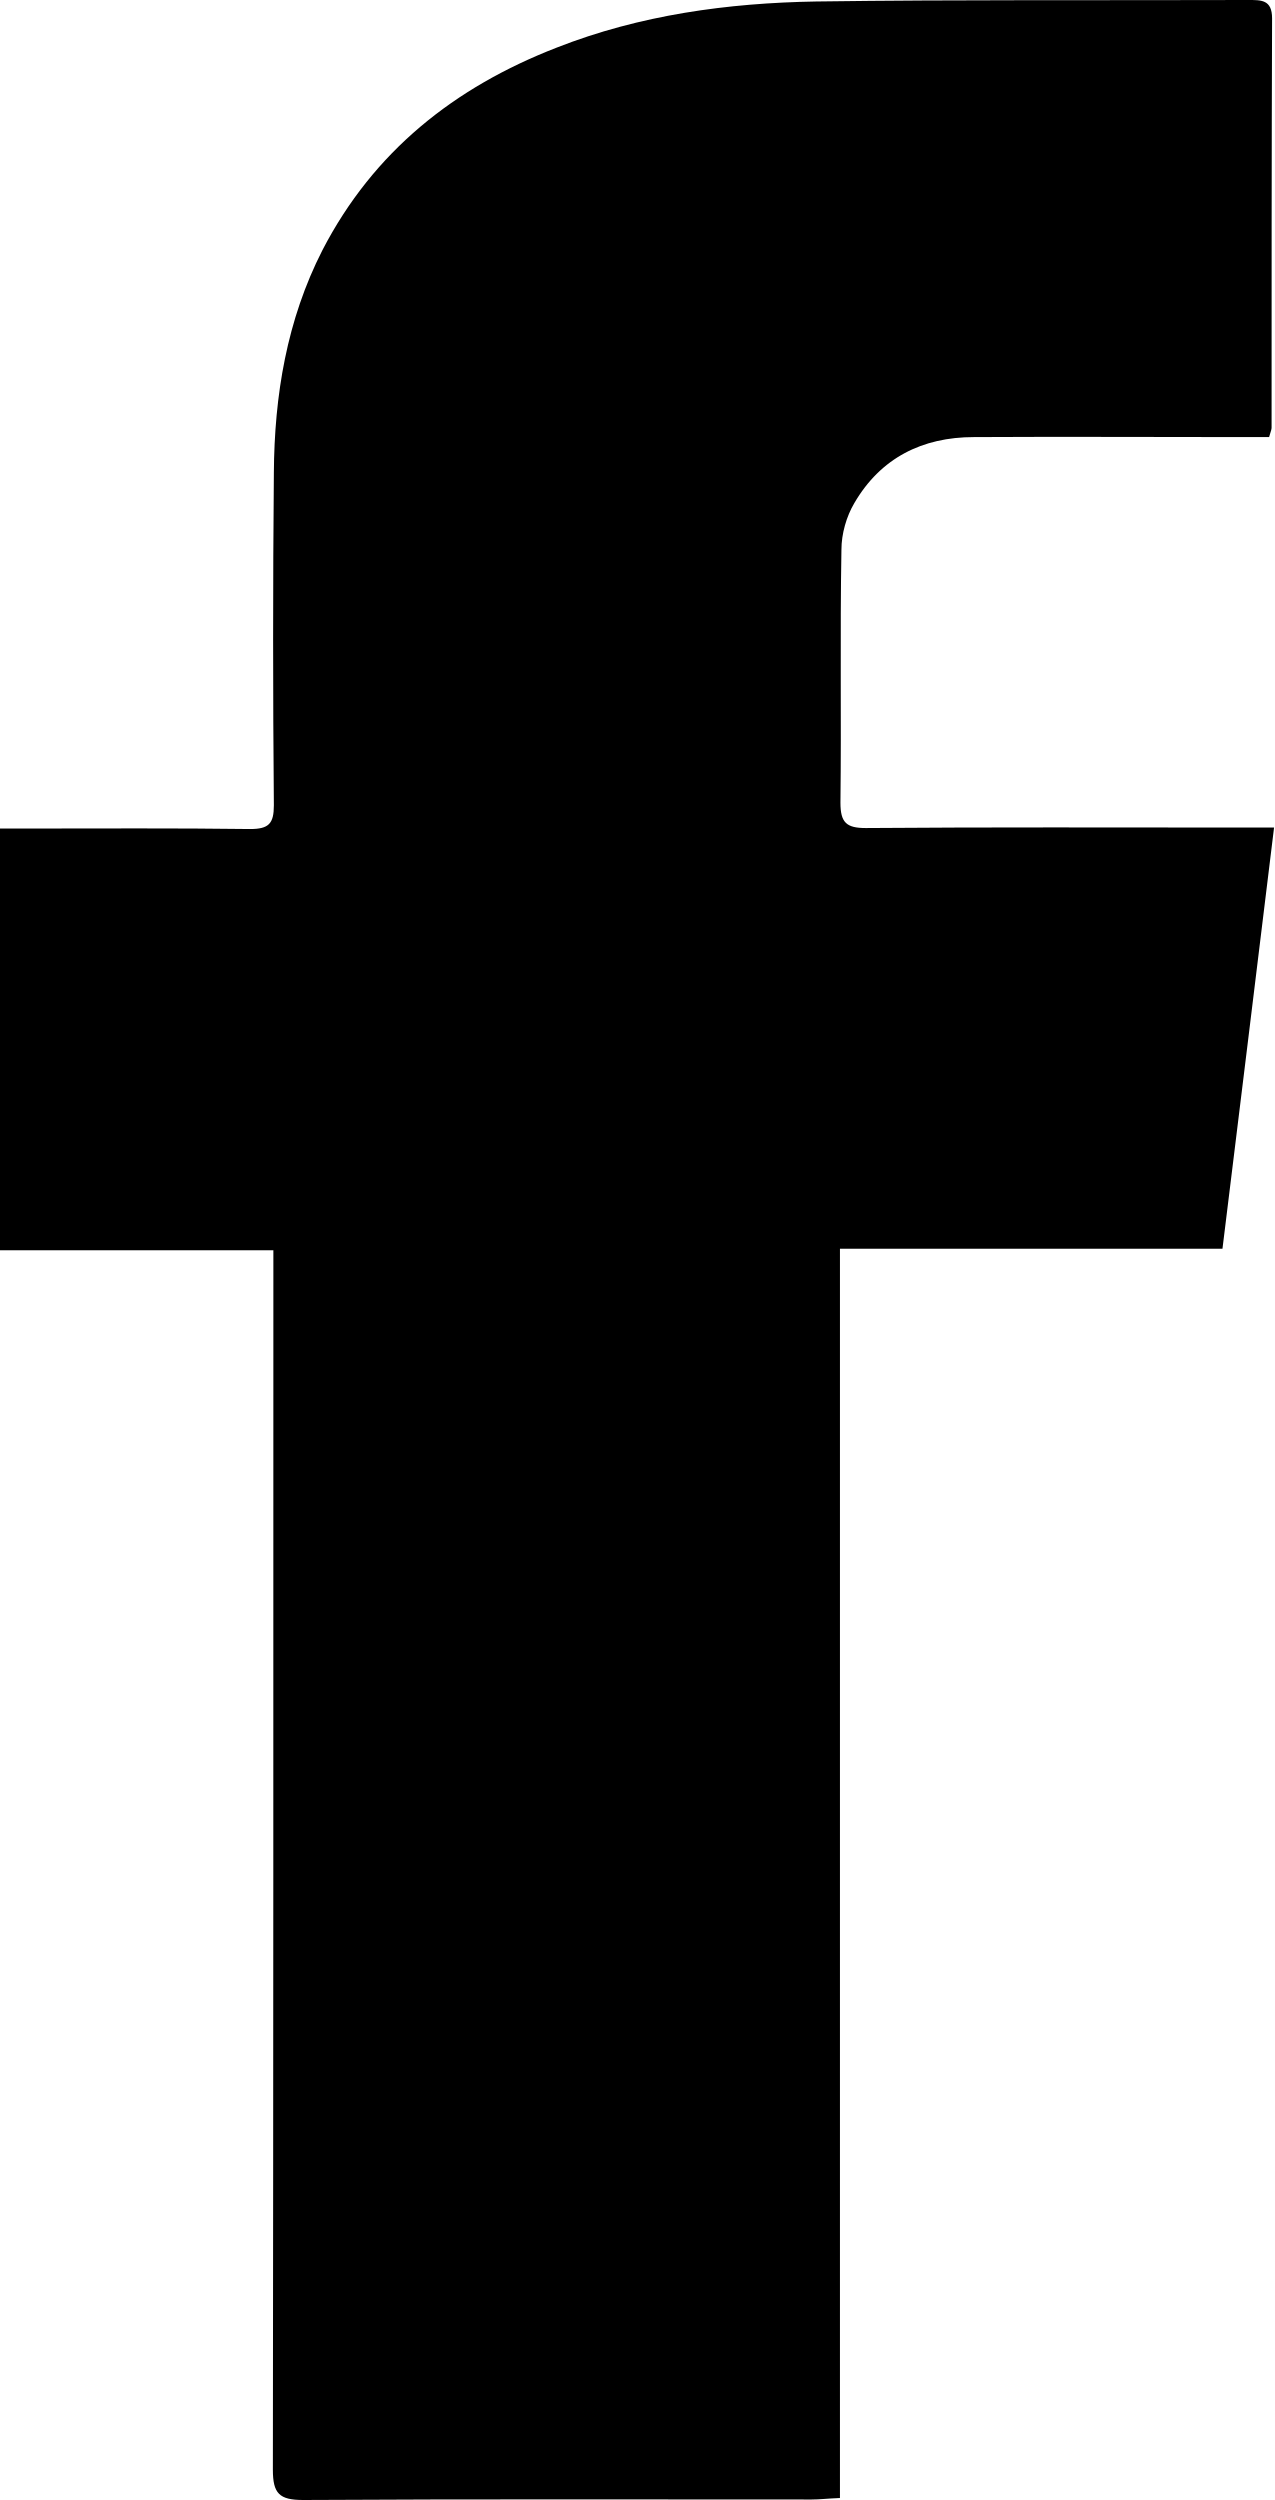
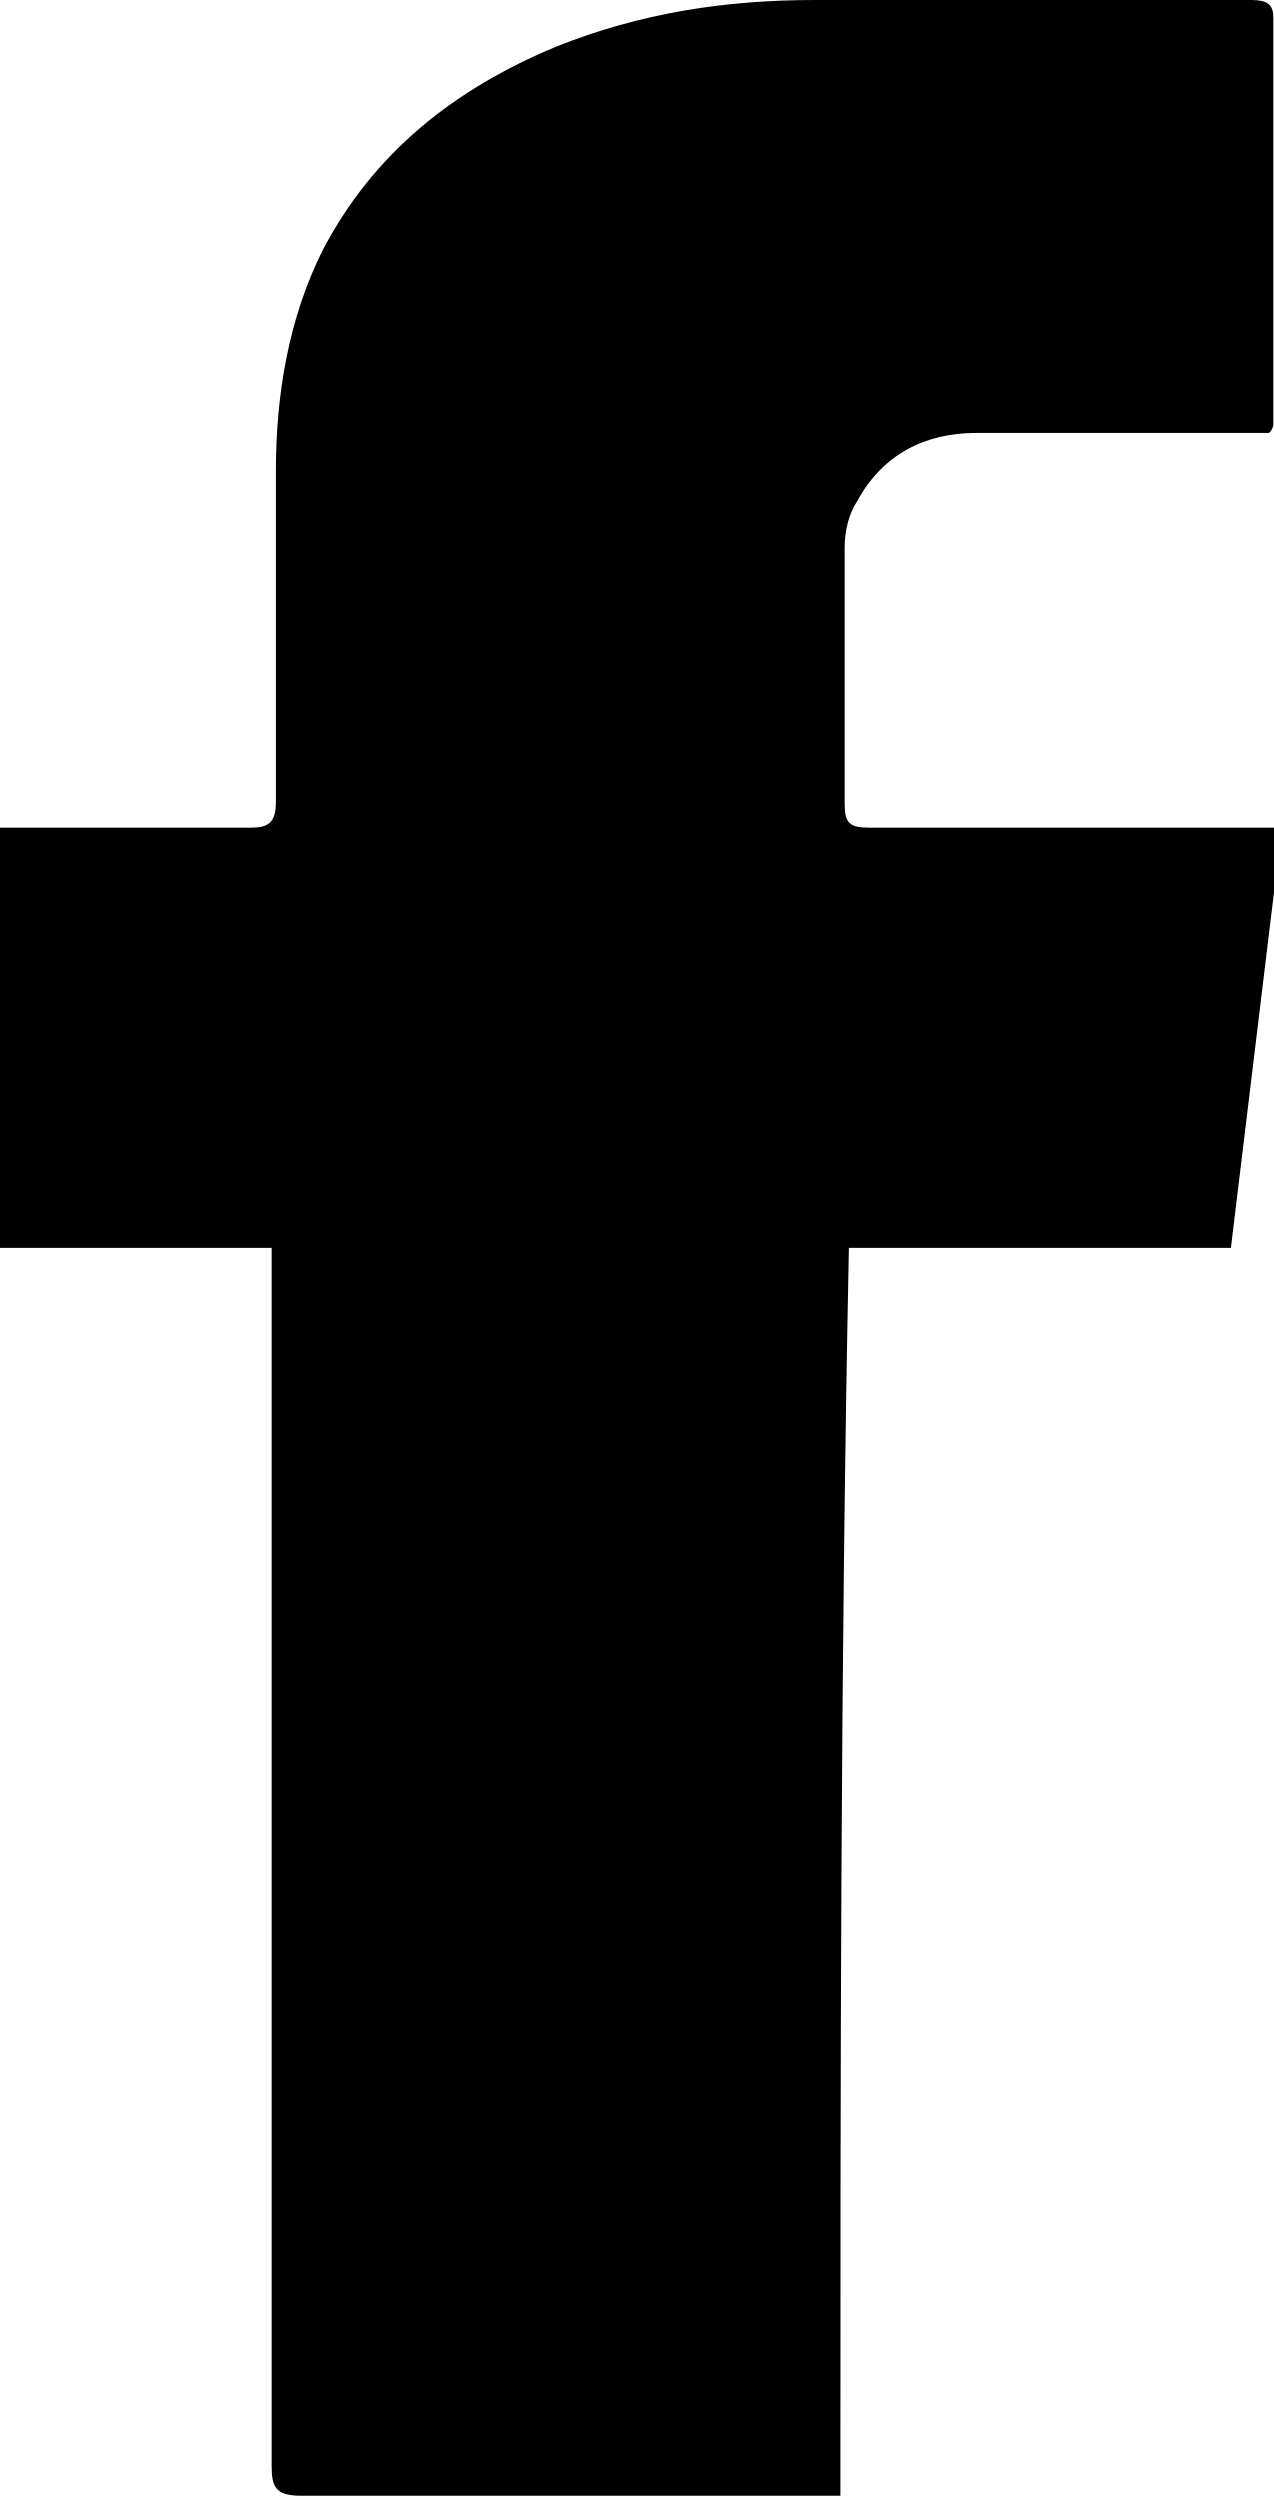
- <svg xmlns="http://www.w3.org/2000/svg" version="1.1" id="Layer_1" x="0px" y="0px" viewBox="0 0 256.8 503.9" style="enable-background:new 0 0 256.8 503.9;" xml:space="preserve">
-   <path id="facebook" d="M169.3,503.5c-2.5,0.1-4.1,0.3-5.7,0.3c-34.2,0-68.3-0.1-102.5,0.1c-4.8,0-6.1-1.3-6.1-6.1  c0.1-79.6,0.1-159.3,0.1-238.9c0-2.1,0-4.2,0-6.9c-18.6,0-36.7,0-55.1,0c0-28.4,0-56.3,0-85c1.9,0,3.7,0,5.4,0c15,0,30-0.1,45,0.1  c3.8,0,4.8-1.1,4.8-4.8c-0.2-22.3-0.2-44.7,0-67c0.1-15.6,2.6-30.8,9.8-44.9c10.3-19.9,26.6-32.8,47.2-40.8  c16.8-6.6,34.5-9,52.3-9.3c29-0.4,58-0.2,87-0.3c2.7,0,4.9-0.1,4.9,3.7c-0.1,27.5-0.1,55-0.1,82.5c0,0.3-0.1,0.6-0.5,1.9  c-1.7,0-3.6,0-5.5,0c-18,0-36-0.1-54,0c-10.4,0-18.8,4.2-24.1,13.3c-1.6,2.7-2.6,6.2-2.6,9.4c-0.3,17,0,34-0.2,51  c0,4,1.2,5.1,5.1,5.1c25-0.2,50-0.1,75-0.1c2,0,3.9,0,7.3,0c-3.5,28.6-6.9,56.6-10.4,84.9c-26,0-51.3,0-77.1,0  C169.3,335.8,169.3,419.4,169.3,503.5z" />
+ <svg xmlns="http://www.w3.org/2000/svg" version="1.1" id="Layer_1" x="0px" y="0px" viewBox="0 0 30 58.9" style="enable-background:new 0 0 30 58.9;" xml:space="preserve">
+   <path id="facebook" d="M19.8,58.8c-0.3,0-0.5,0-0.7,0c-4,0-8,0-12,0c-0.6,0-0.7-0.2-0.7-0.7c0-9.3,0-18.6,0-27.9c0-0.2,0-0.5,0-0.8  c-2.2,0-4.3,0-6.4,0c0-3.3,0-6.6,0-9.9c0.2,0,0.4,0,0.6,0c1.8,0,3.5,0,5.3,0c0.4,0,0.6-0.1,0.6-0.6c0-2.6,0-5.2,0-7.8  c0-1.8,0.3-3.6,1.1-5.2c1.2-2.3,3.1-3.8,5.5-4.8c2-0.8,4-1.1,6.1-1.1c3.4,0,6.8,0,10.2,0C29.7,0,30,0,30,0.4c0,3.2,0,6.4,0,9.6  c0,0,0,0.1-0.1,0.2c-0.2,0-0.4,0-0.6,0c-2.1,0-4.2,0-6.3,0c-1.2,0-2.2,0.5-2.8,1.6c-0.2,0.3-0.3,0.7-0.3,1.1c0,2,0,4,0,6  c0,0.5,0.1,0.6,0.6,0.6c2.9,0,5.8,0,8.8,0c0.2,0,0.5,0,0.9,0c-0.4,3.3-0.8,6.6-1.2,9.9c-3,0-6,0-9,0C19.8,39.2,19.8,49,19.8,58.8z" />
</svg>
